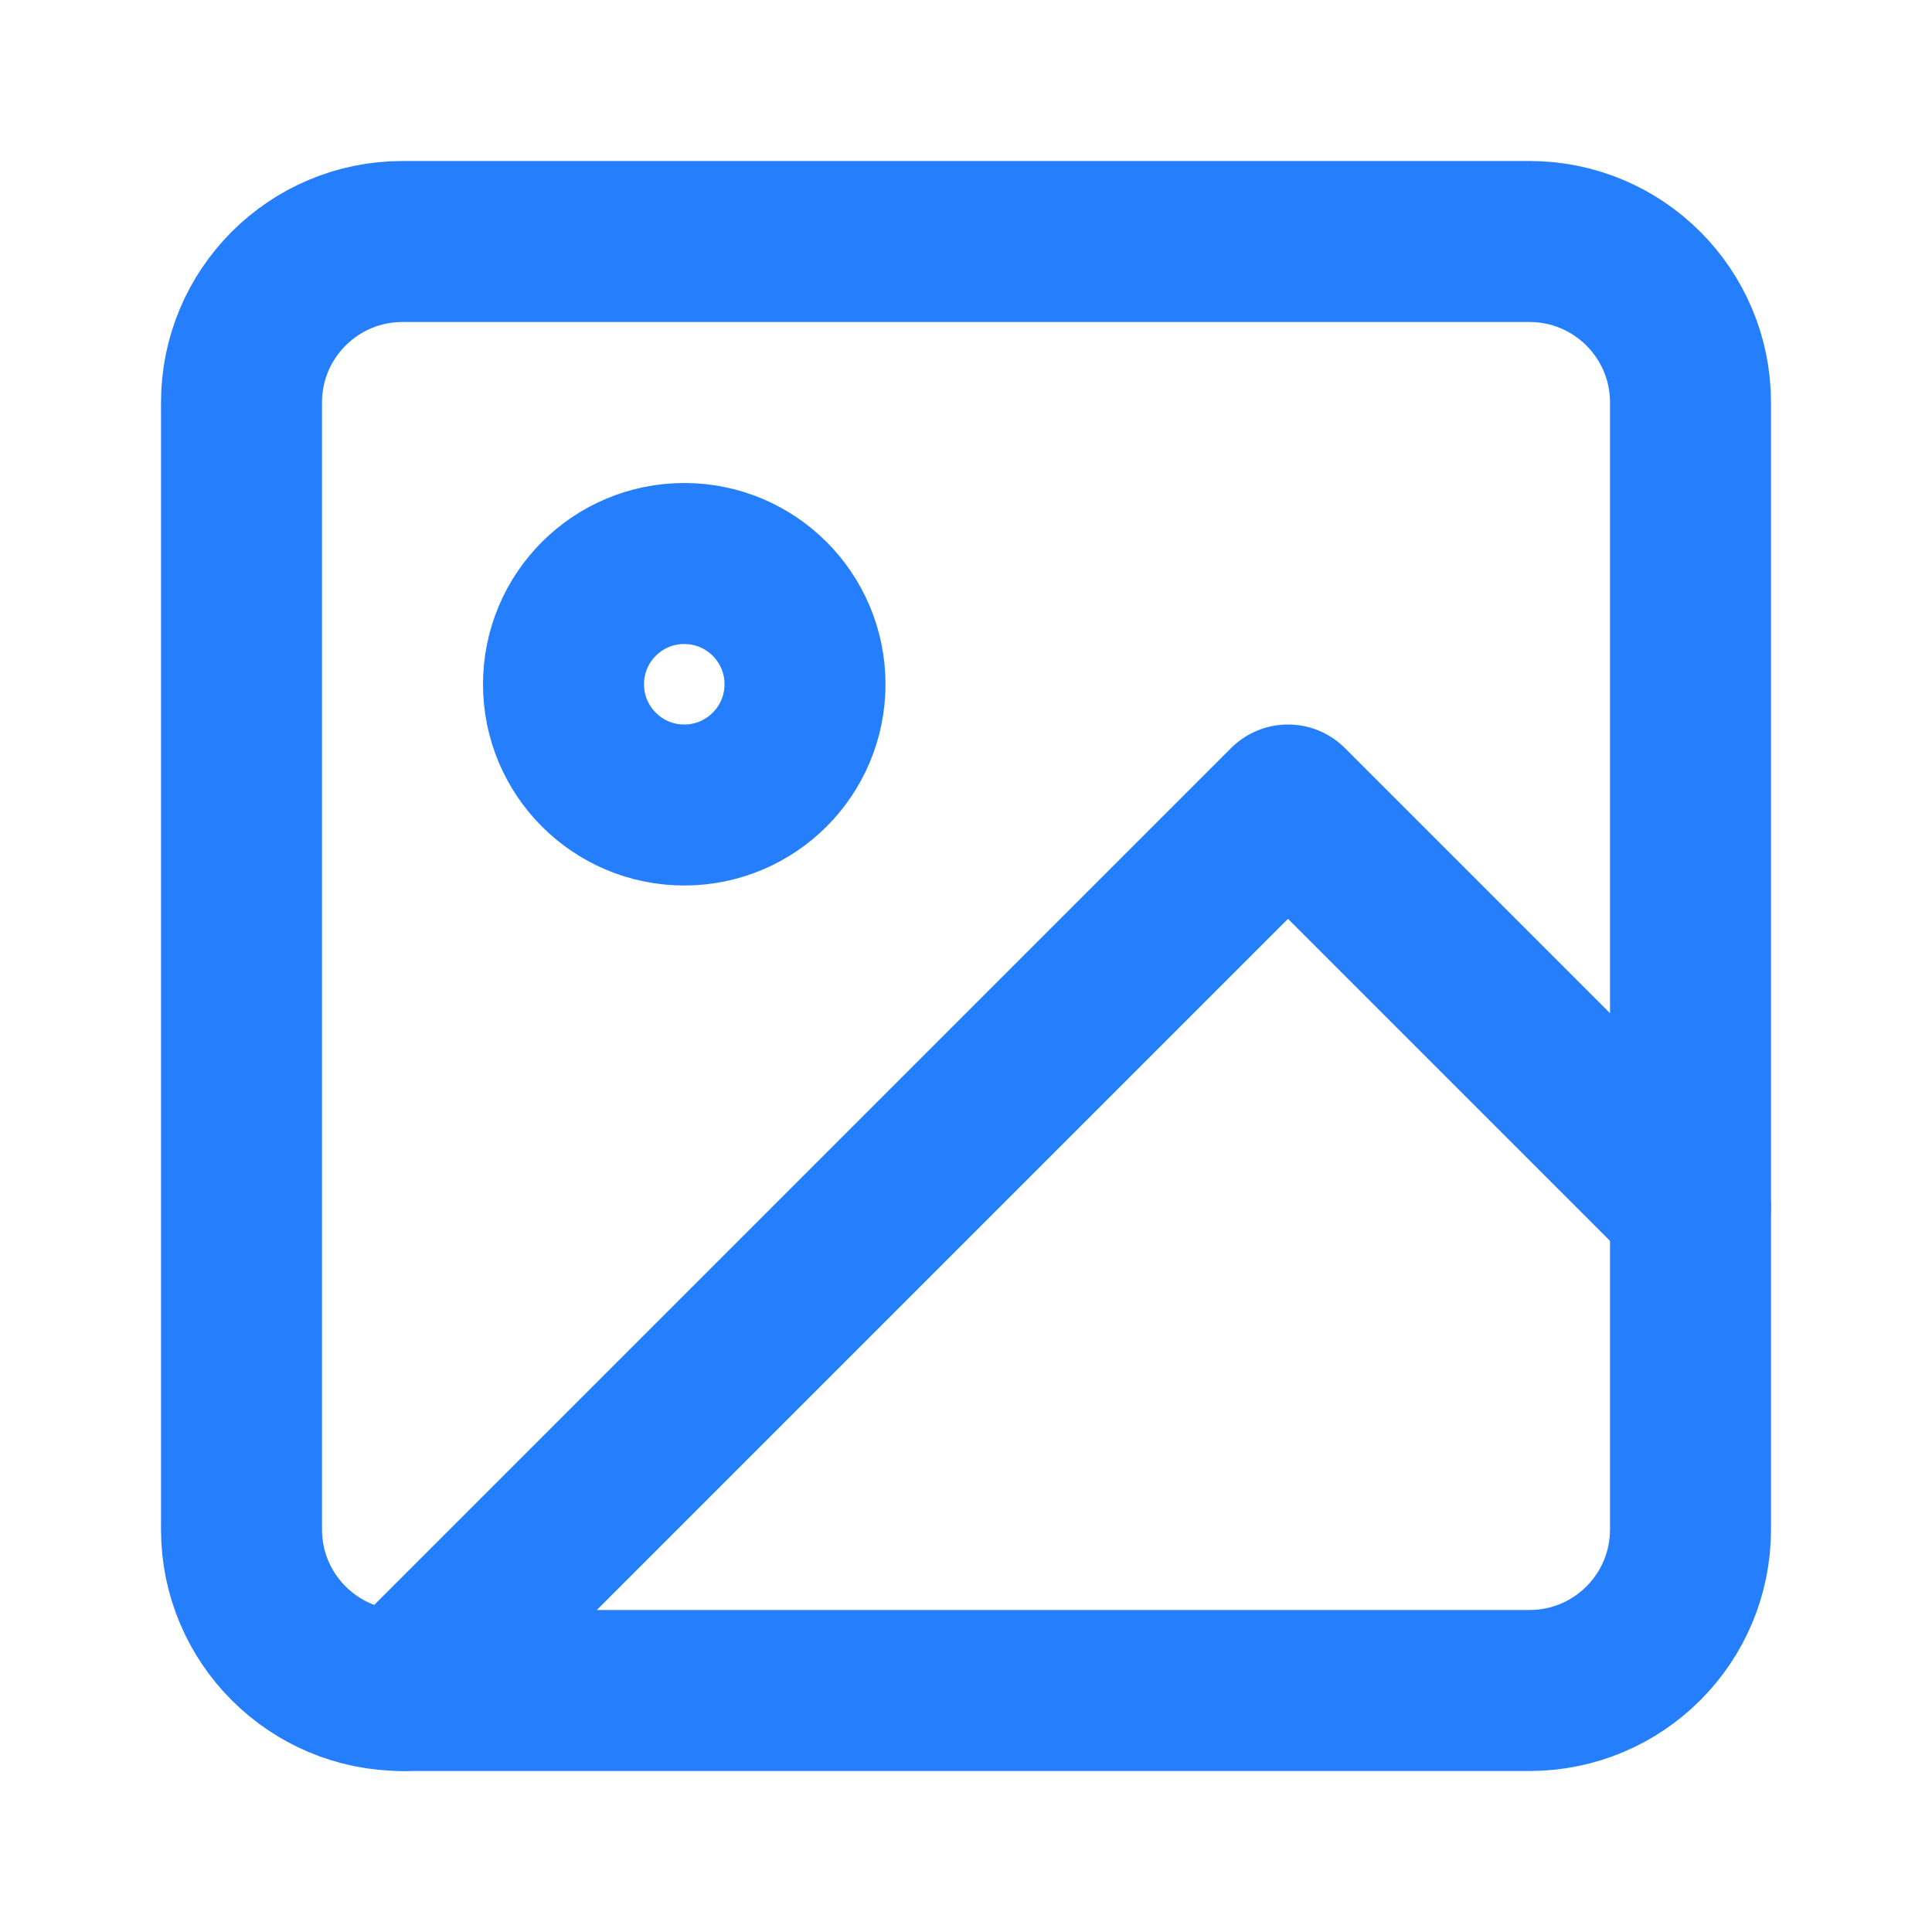
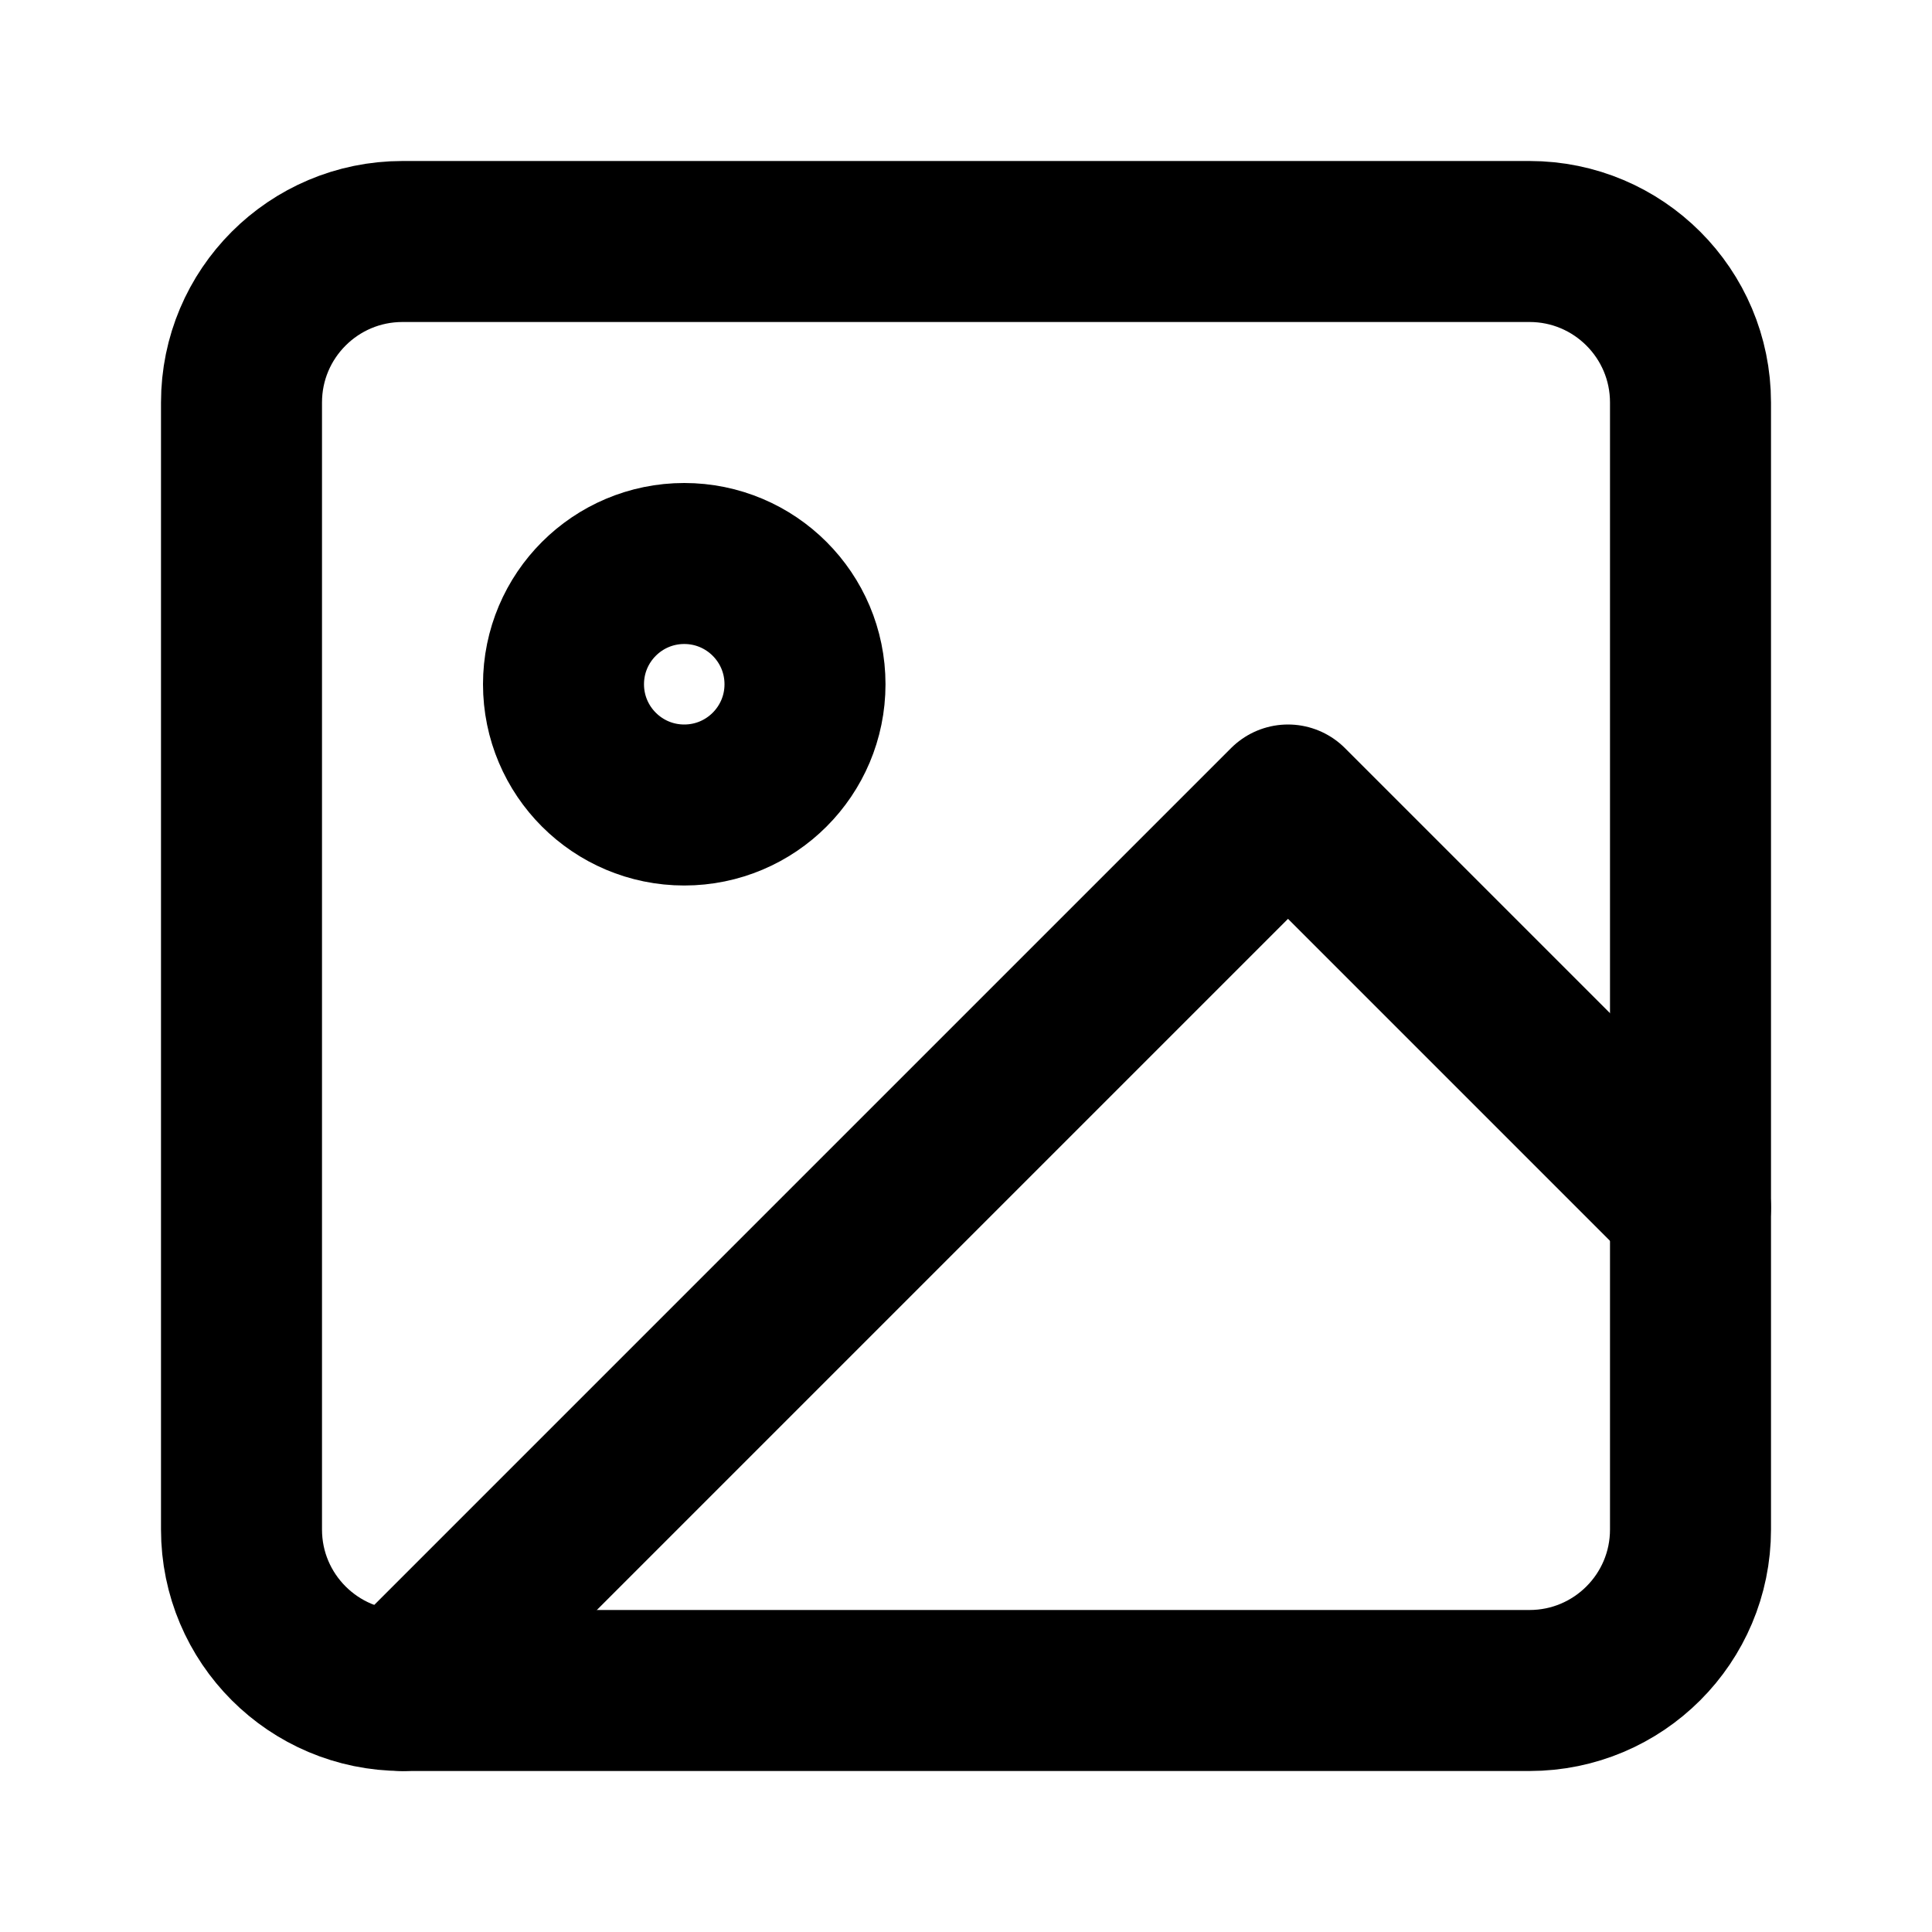
- <svg xmlns="http://www.w3.org/2000/svg" width="20" height="20" viewBox="0 0 24 24" fill="none" stroke="#257FFD" stroke-width="2" stroke-linecap="round" stroke-linejoin="round">
+ <svg xmlns="http://www.w3.org/2000/svg" width="20" height="20" viewBox="0 0 24 24" fill="none" stroke="currentColor" stroke-width="2" stroke-linecap="round" stroke-linejoin="round">
  <rect x="3" y="3" width="18" height="18" rx="2" />
  <circle cx="8.5" cy="8.5" r="1.5" />
  <path d="M21 15l-5-5L5 21" />
</svg>
